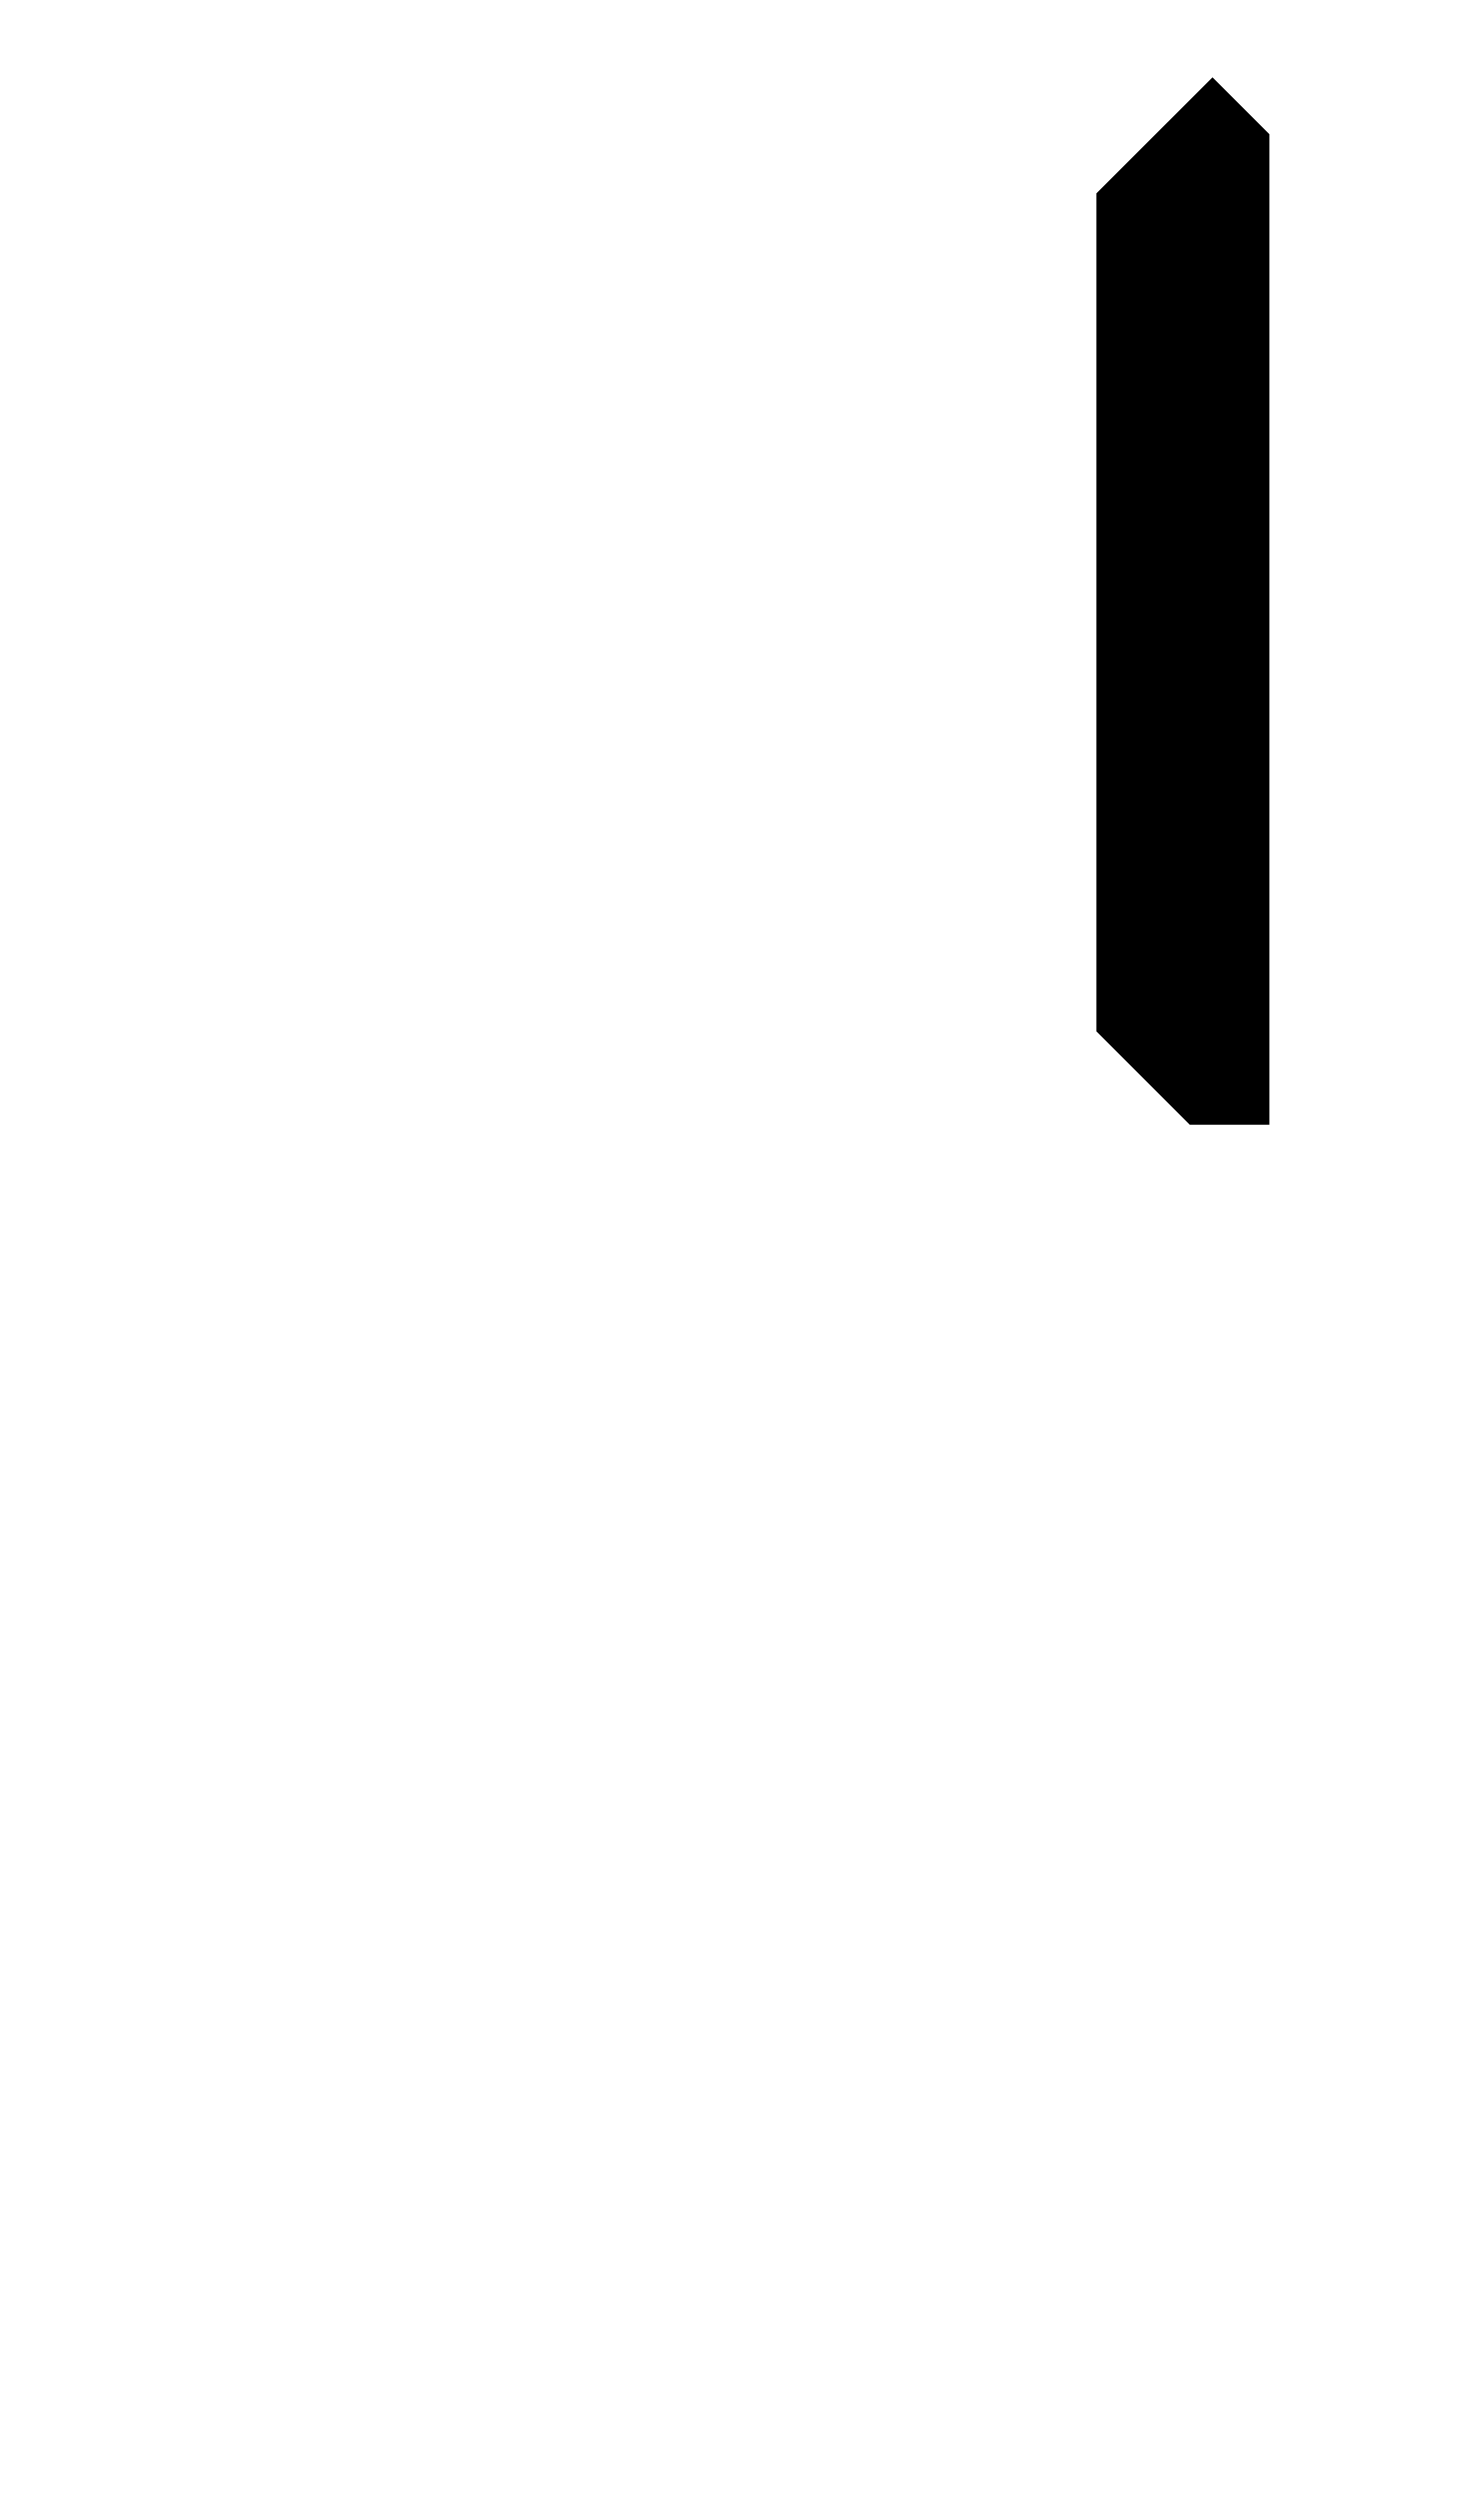
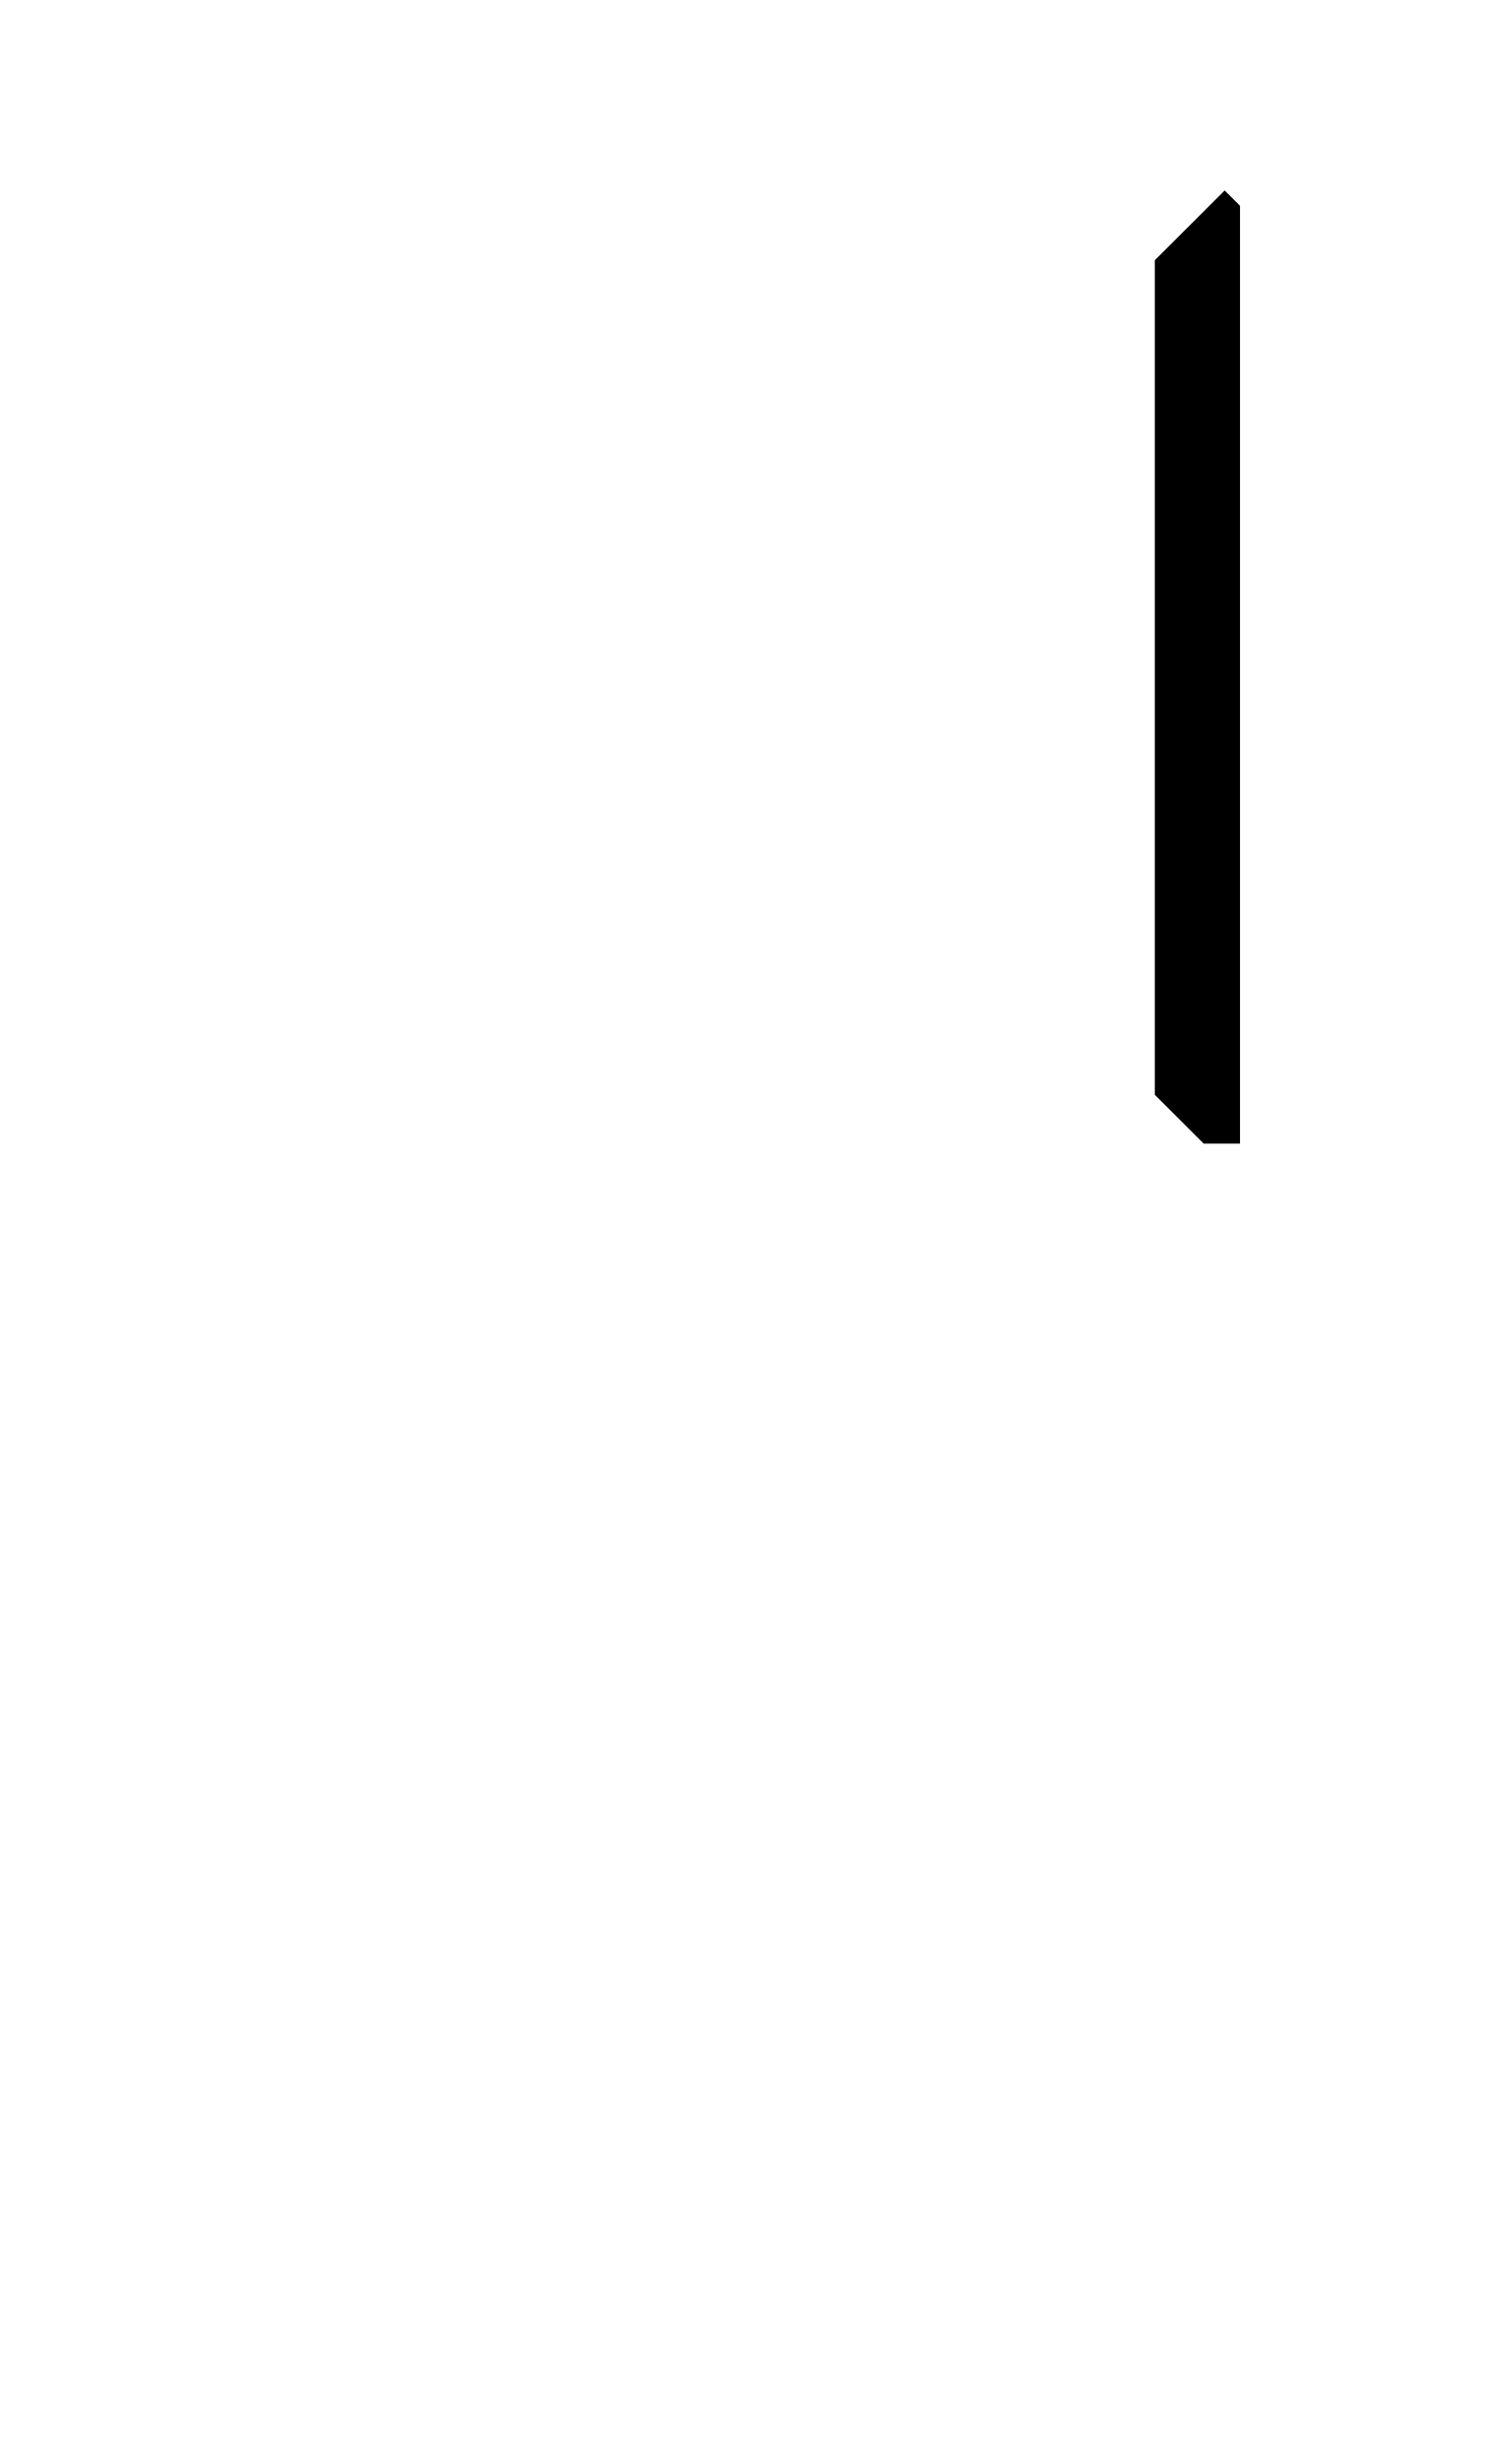
- <svg xmlns="http://www.w3.org/2000/svg" version="1.1" id="Layer_1" x="0px" y="0px" viewBox="0 0 183.75 310.68" style="enable-background:new 0 0 183.75 310.68;" xml:space="preserve">
-   <polygon points="157.75,16.68 157.75,139.77 147.85,139.77 136.25,128.17 136.25,24.03 150.68,9.61 " />
+ <svg xmlns="http://www.w3.org/2000/svg" version="1.1" id="Layer_1" x="0px" y="0px" viewBox="0 0 203.74 332.59" style="enable-background:new 0 0 203.74 332.59;" xml:space="preserve">
+   <polygon points="167.37,27.78 167.37,154.37 162.47,154.37 155.87,147.77 155.87,35.13 165.3,25.71 " />
</svg>
